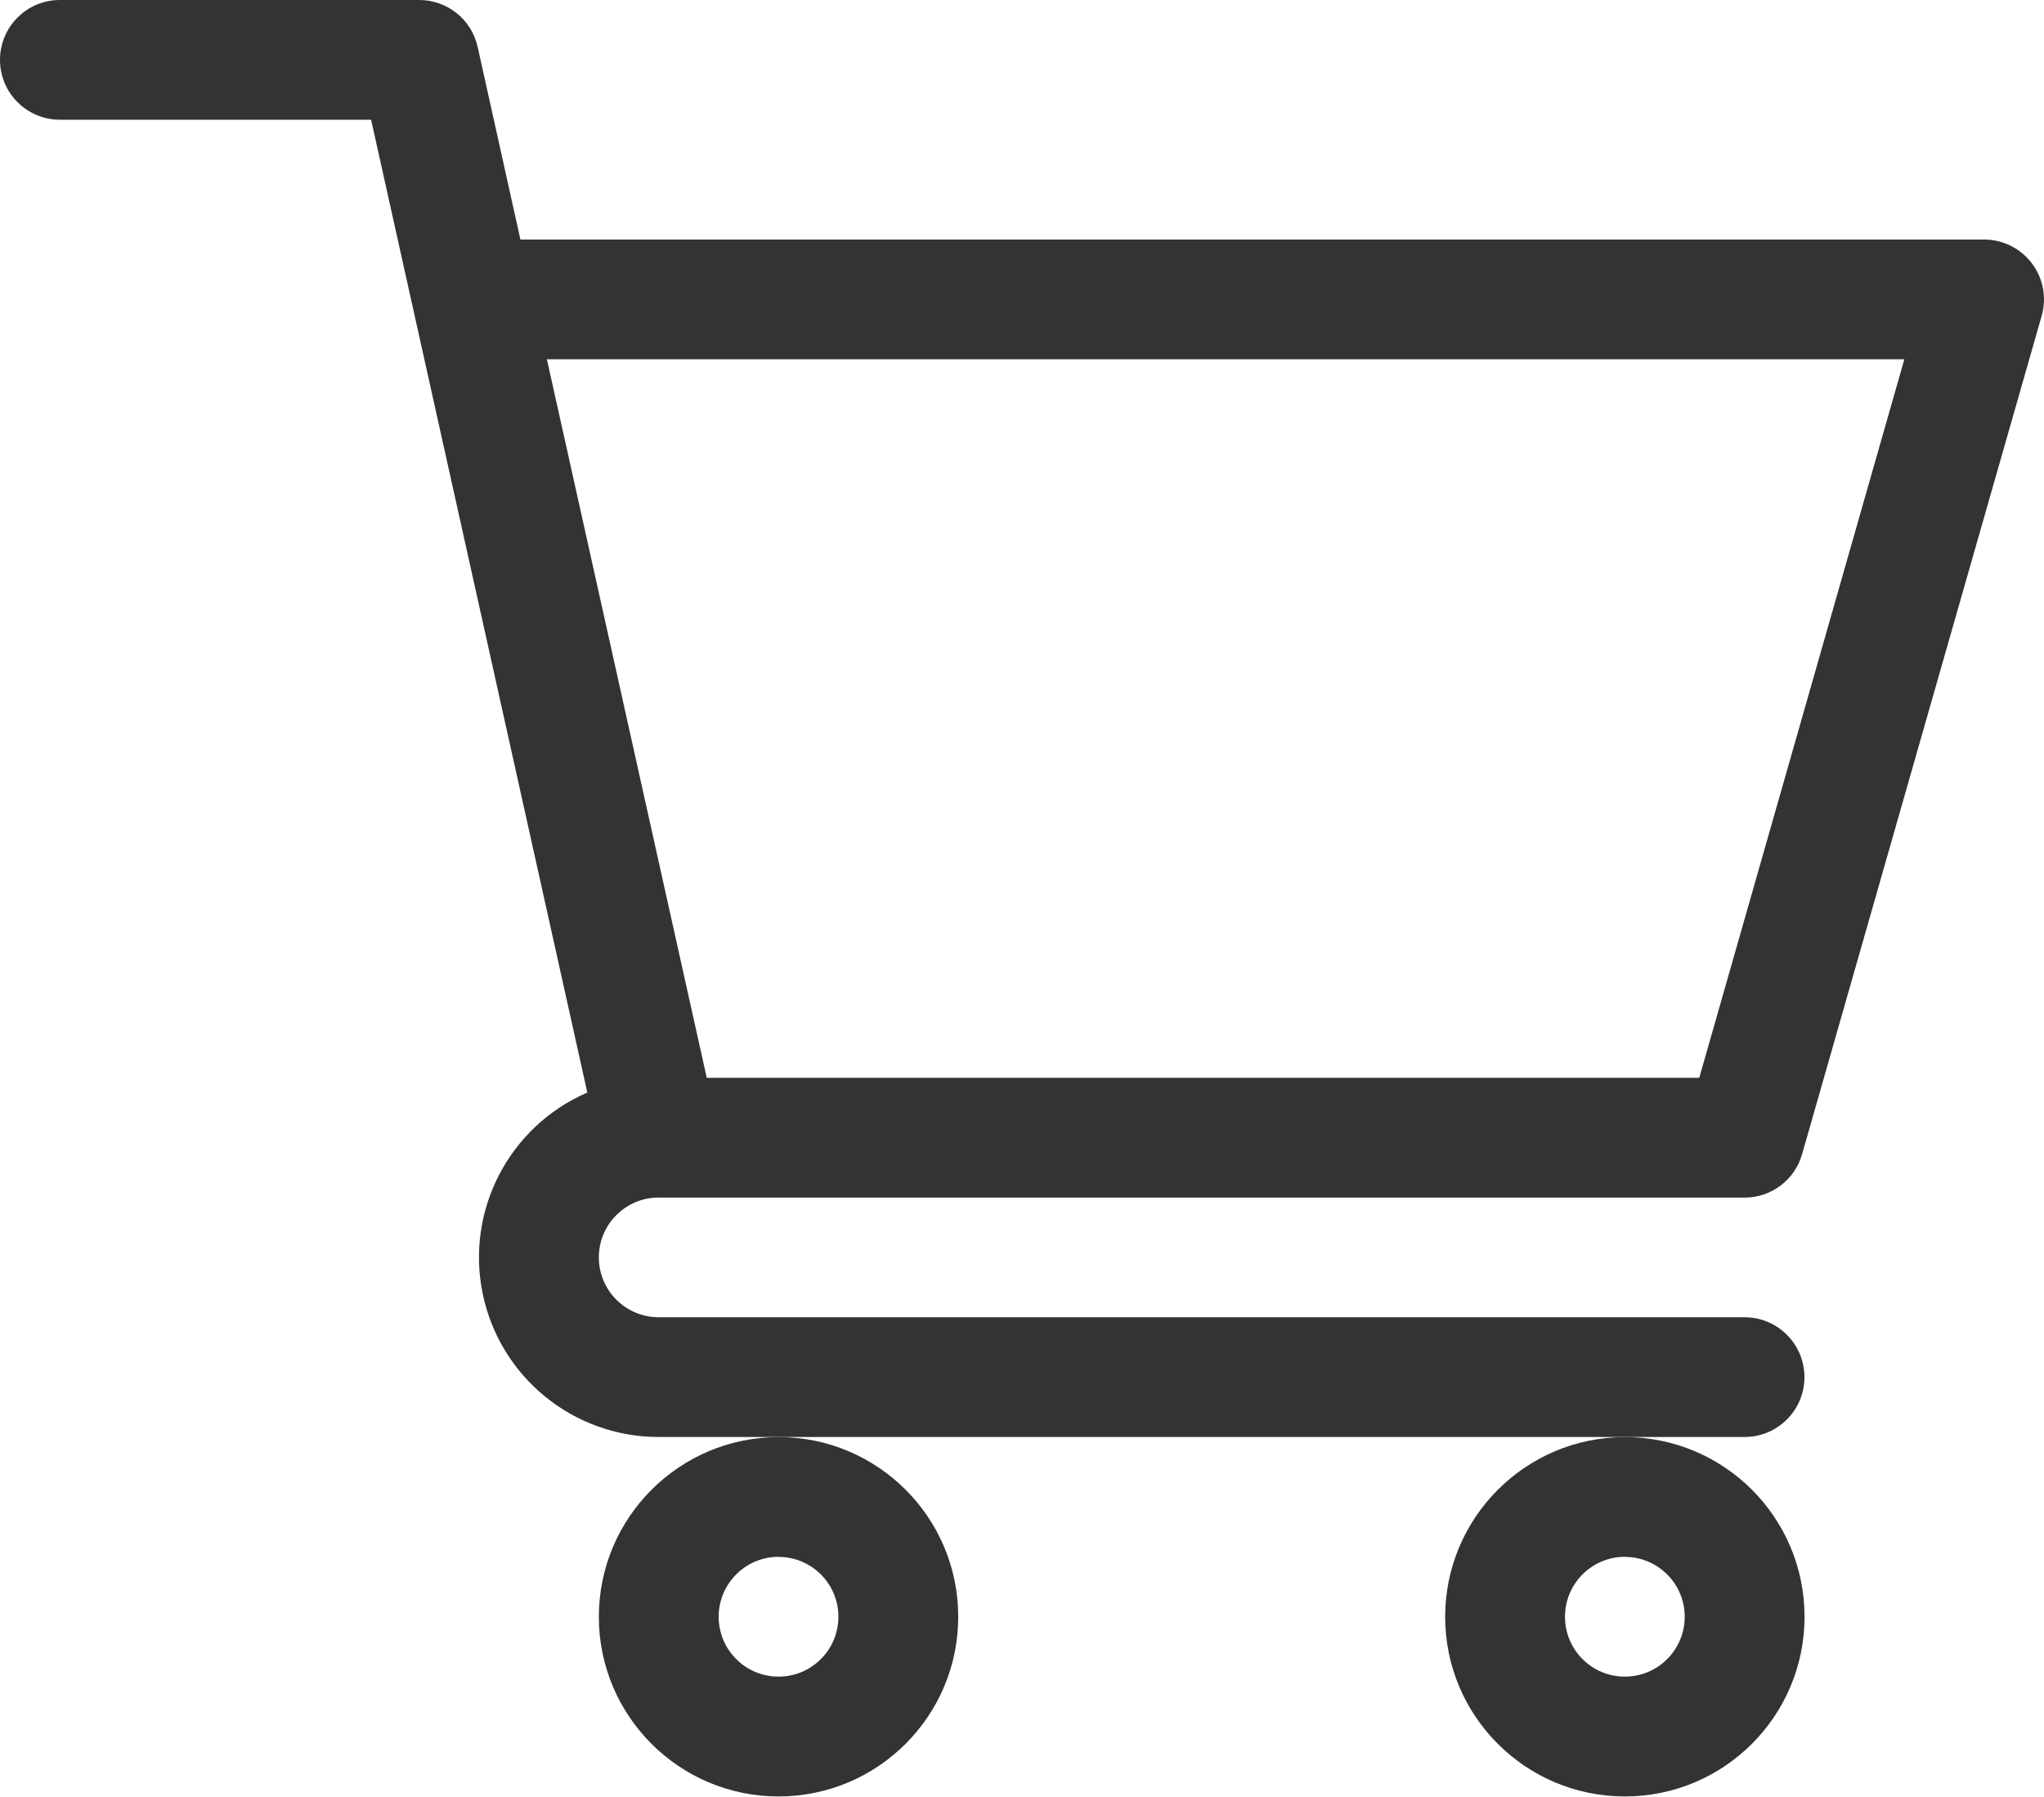
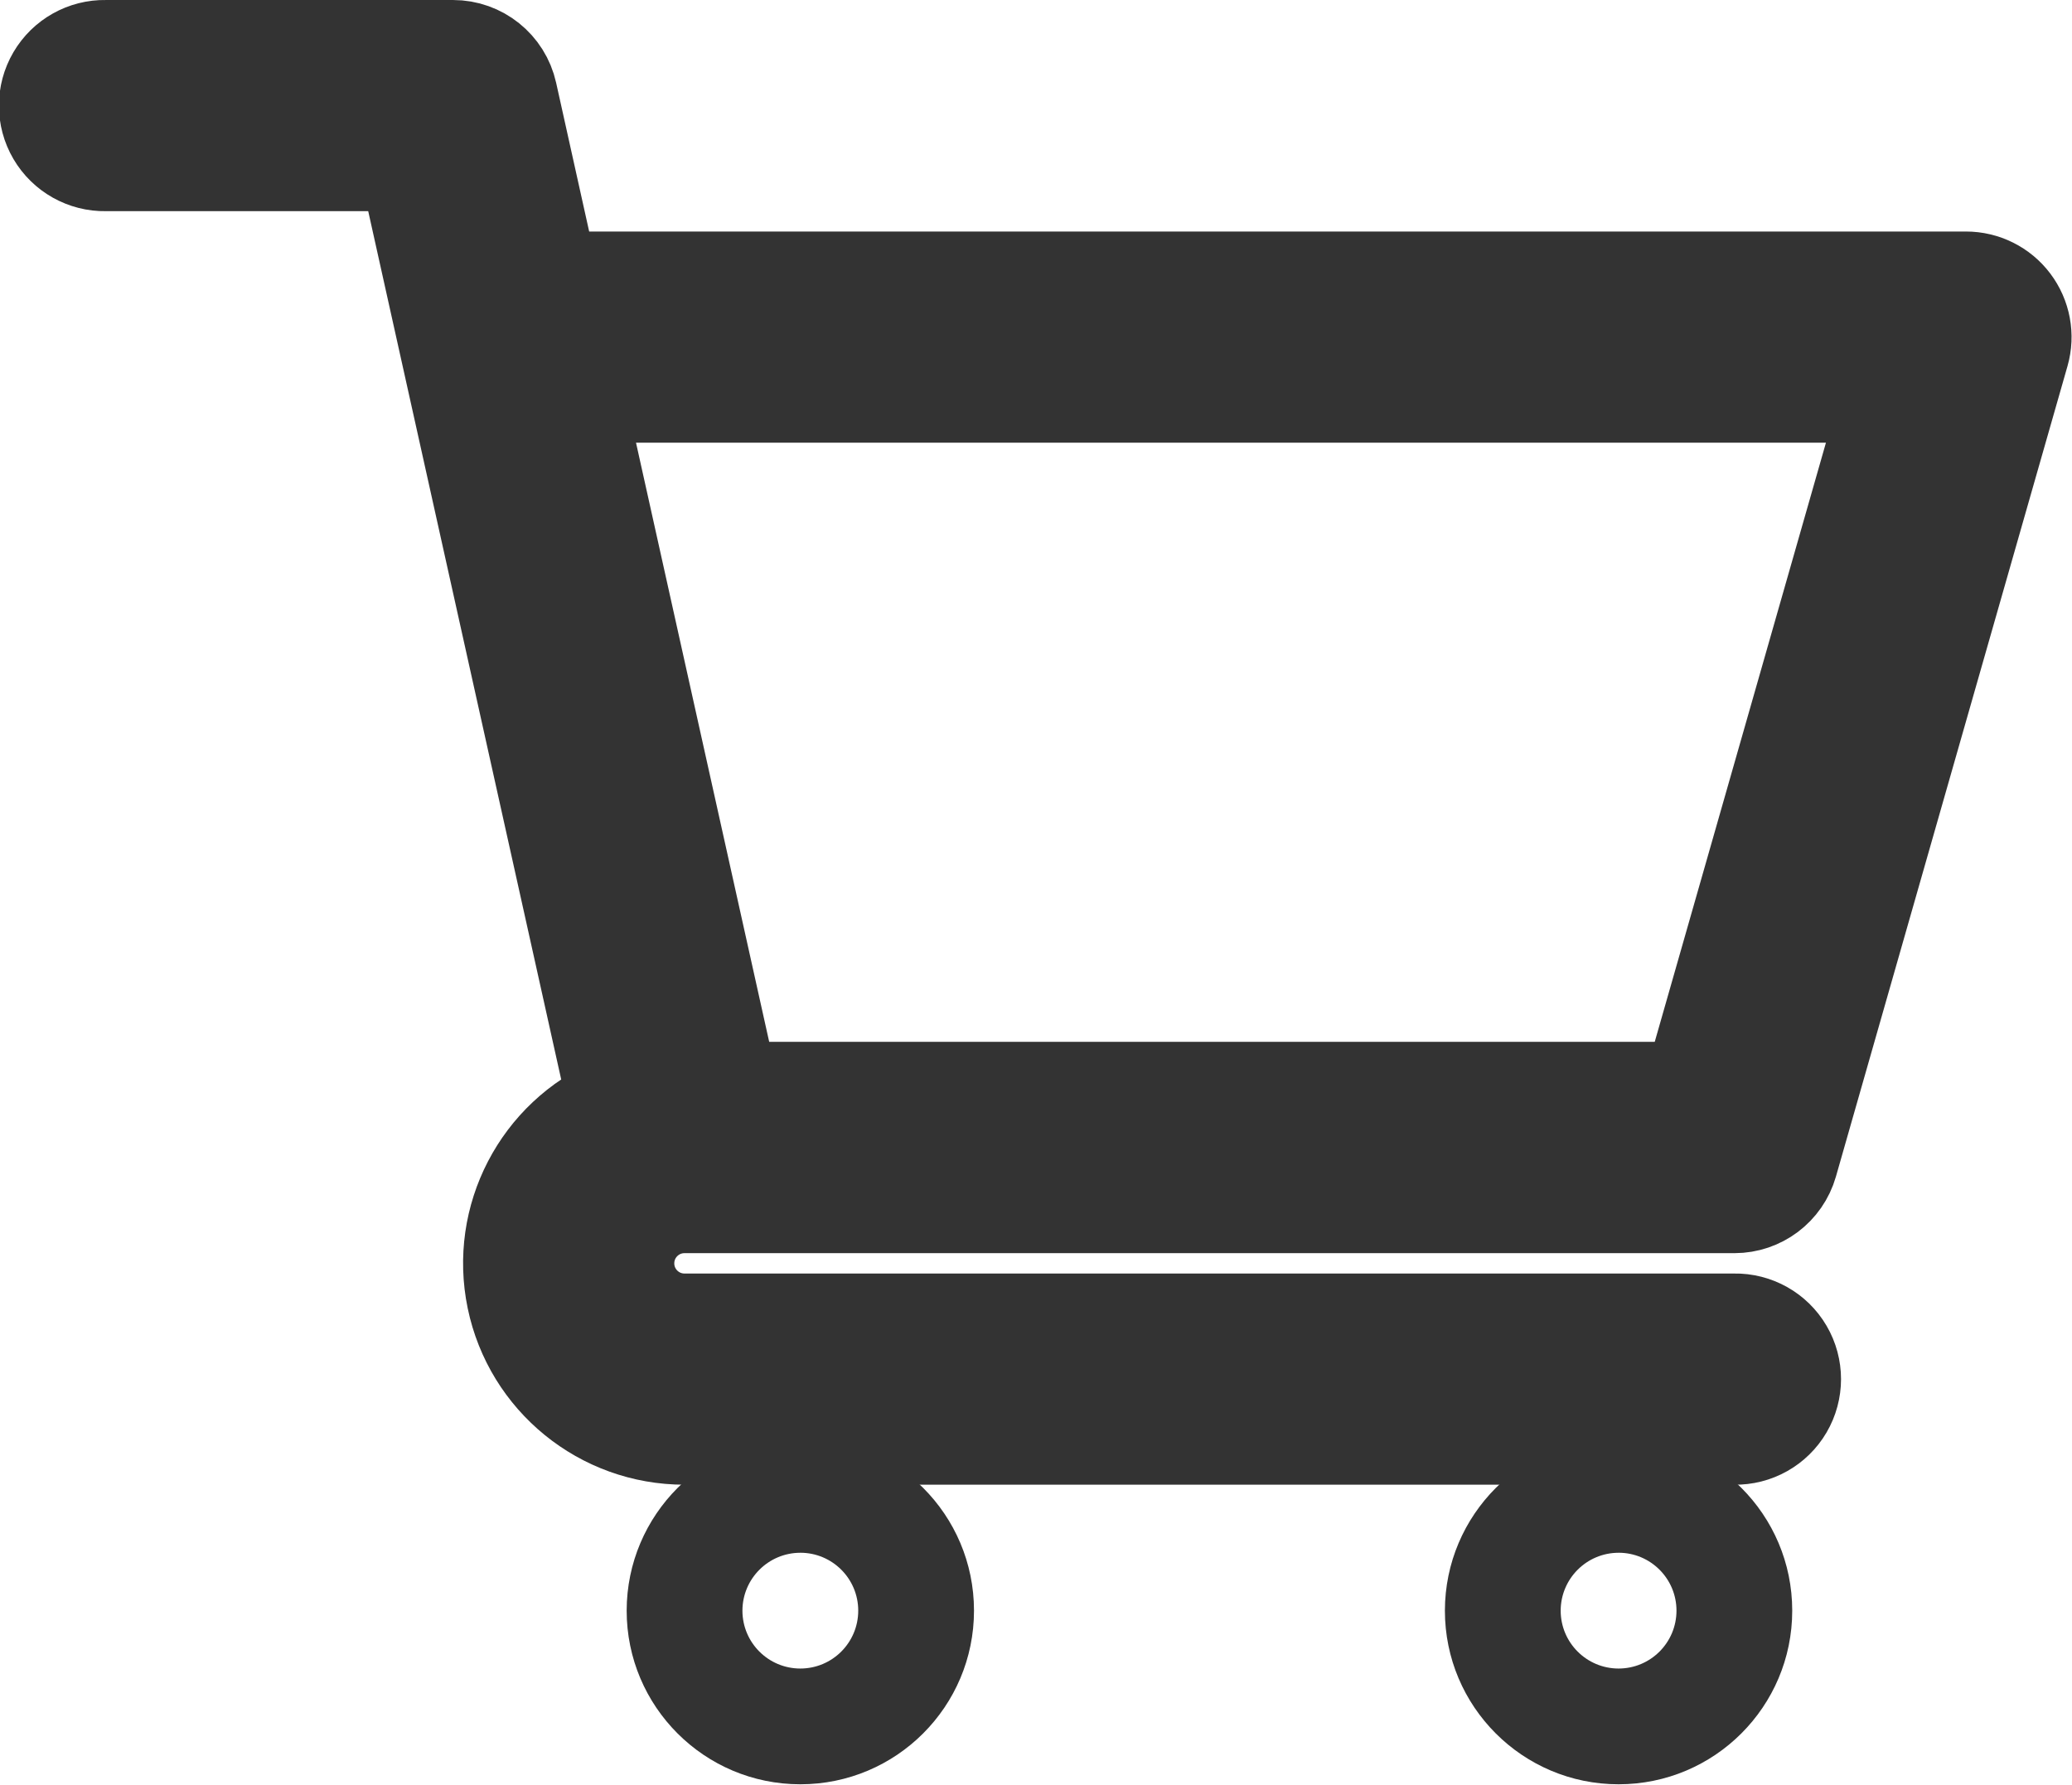
- <svg xmlns="http://www.w3.org/2000/svg" id="shopping-nav" width="20.93" height="18.396" viewBox="0 0 20.93 18.396">
-   <path id="Path_641" data-name="Path 641" d="M6.743,12.264h11.12a.613.613,0,0,0,.59-.445l2.453-8.584a.613.613,0,0,0-.59-.782H5.329L4.891.48a.613.613,0,0,0-.6-.48H.613a.613.613,0,1,0,0,1.226H3.8l2.214,9.962a1.839,1.839,0,0,0,.731,3.527H17.864a.613.613,0,1,0,0-1.226H6.745a.613.613,0,0,1,0-1.226ZM19.5,3.679l-2.1,7.358H7.237L5.6,3.679Zm0,0" transform="translate(0 0)" fill="#333" />
-   <path id="Path_642" data-name="Path 642" d="M150,361.84a1.84,1.84,0,1,0,1.84-1.84A1.842,1.842,0,0,0,150,361.84Zm1.84-.613a.613.613,0,1,1-.613.613A.614.614,0,0,1,151.84,361.226Zm0,0" transform="translate(-143.868 -345.284)" fill="#333" />
-   <path id="Path_643" data-name="Path 643" d="M362,361.84a1.84,1.84,0,1,0,1.84-1.84A1.842,1.842,0,0,0,362,361.84Zm1.84-.613a.613.613,0,1,1-.613.613A.614.614,0,0,1,363.84,361.226Zm0,0" transform="translate(-347.202 -345.284)" fill="#333" />
+ <svg xmlns="http://www.w3.org/2000/svg" width="108.572" height="93.51" viewBox="0 0 108.572 93.51">
+   <g id="shopping-nav" transform="translate(2.5 2.5)">
+     <path id="Path_641" data-name="Path 641" d="M33.362,60.674H88.381a3.034,3.034,0,0,0,2.917-2.2L103.432,16a3.033,3.033,0,0,0-2.917-3.867H26.366L24.2,2.376A3.034,3.034,0,0,0,21.235,0H3.033a3.034,3.034,0,1,0,0,6.067H18.8c.384,1.729,10.378,46.7,10.953,49.289A9.1,9.1,0,0,0,33.37,72.808h55.01a3.034,3.034,0,1,0,0-6.067H33.37a3.033,3.033,0,0,1-.008-6.067ZM96.493,18.2l-10.4,36.4H35.8l-8.09-36.4Zm0,0" transform="translate(0 0)" fill="#333" stroke="#333" stroke-width="5" />
+     <path id="Path_642" data-name="Path 642" d="M150,369.1a9.1,9.1,0,1,0,9.1-9.1A9.111,9.111,0,0,0,150,369.1Zm9.1-3.034a3.034,3.034,0,1,1-3.034,3.034A3.038,3.038,0,0,1,159.1,366.067Zm0,0" transform="translate(-119.663 -287.192)" fill="#333" />
+     <path id="Path_643" data-name="Path 643" d="M362,369.1a9.1,9.1,0,1,0,9.1-9.1A9.111,9.111,0,0,0,362,369.1Zm9.1-3.034a3.034,3.034,0,1,1-3.033,3.034A3.038,3.038,0,0,1,371.1,366.067Zm0,0" transform="translate(-288.788 -287.192)" fill="#333" />
+   </g>
</svg>
